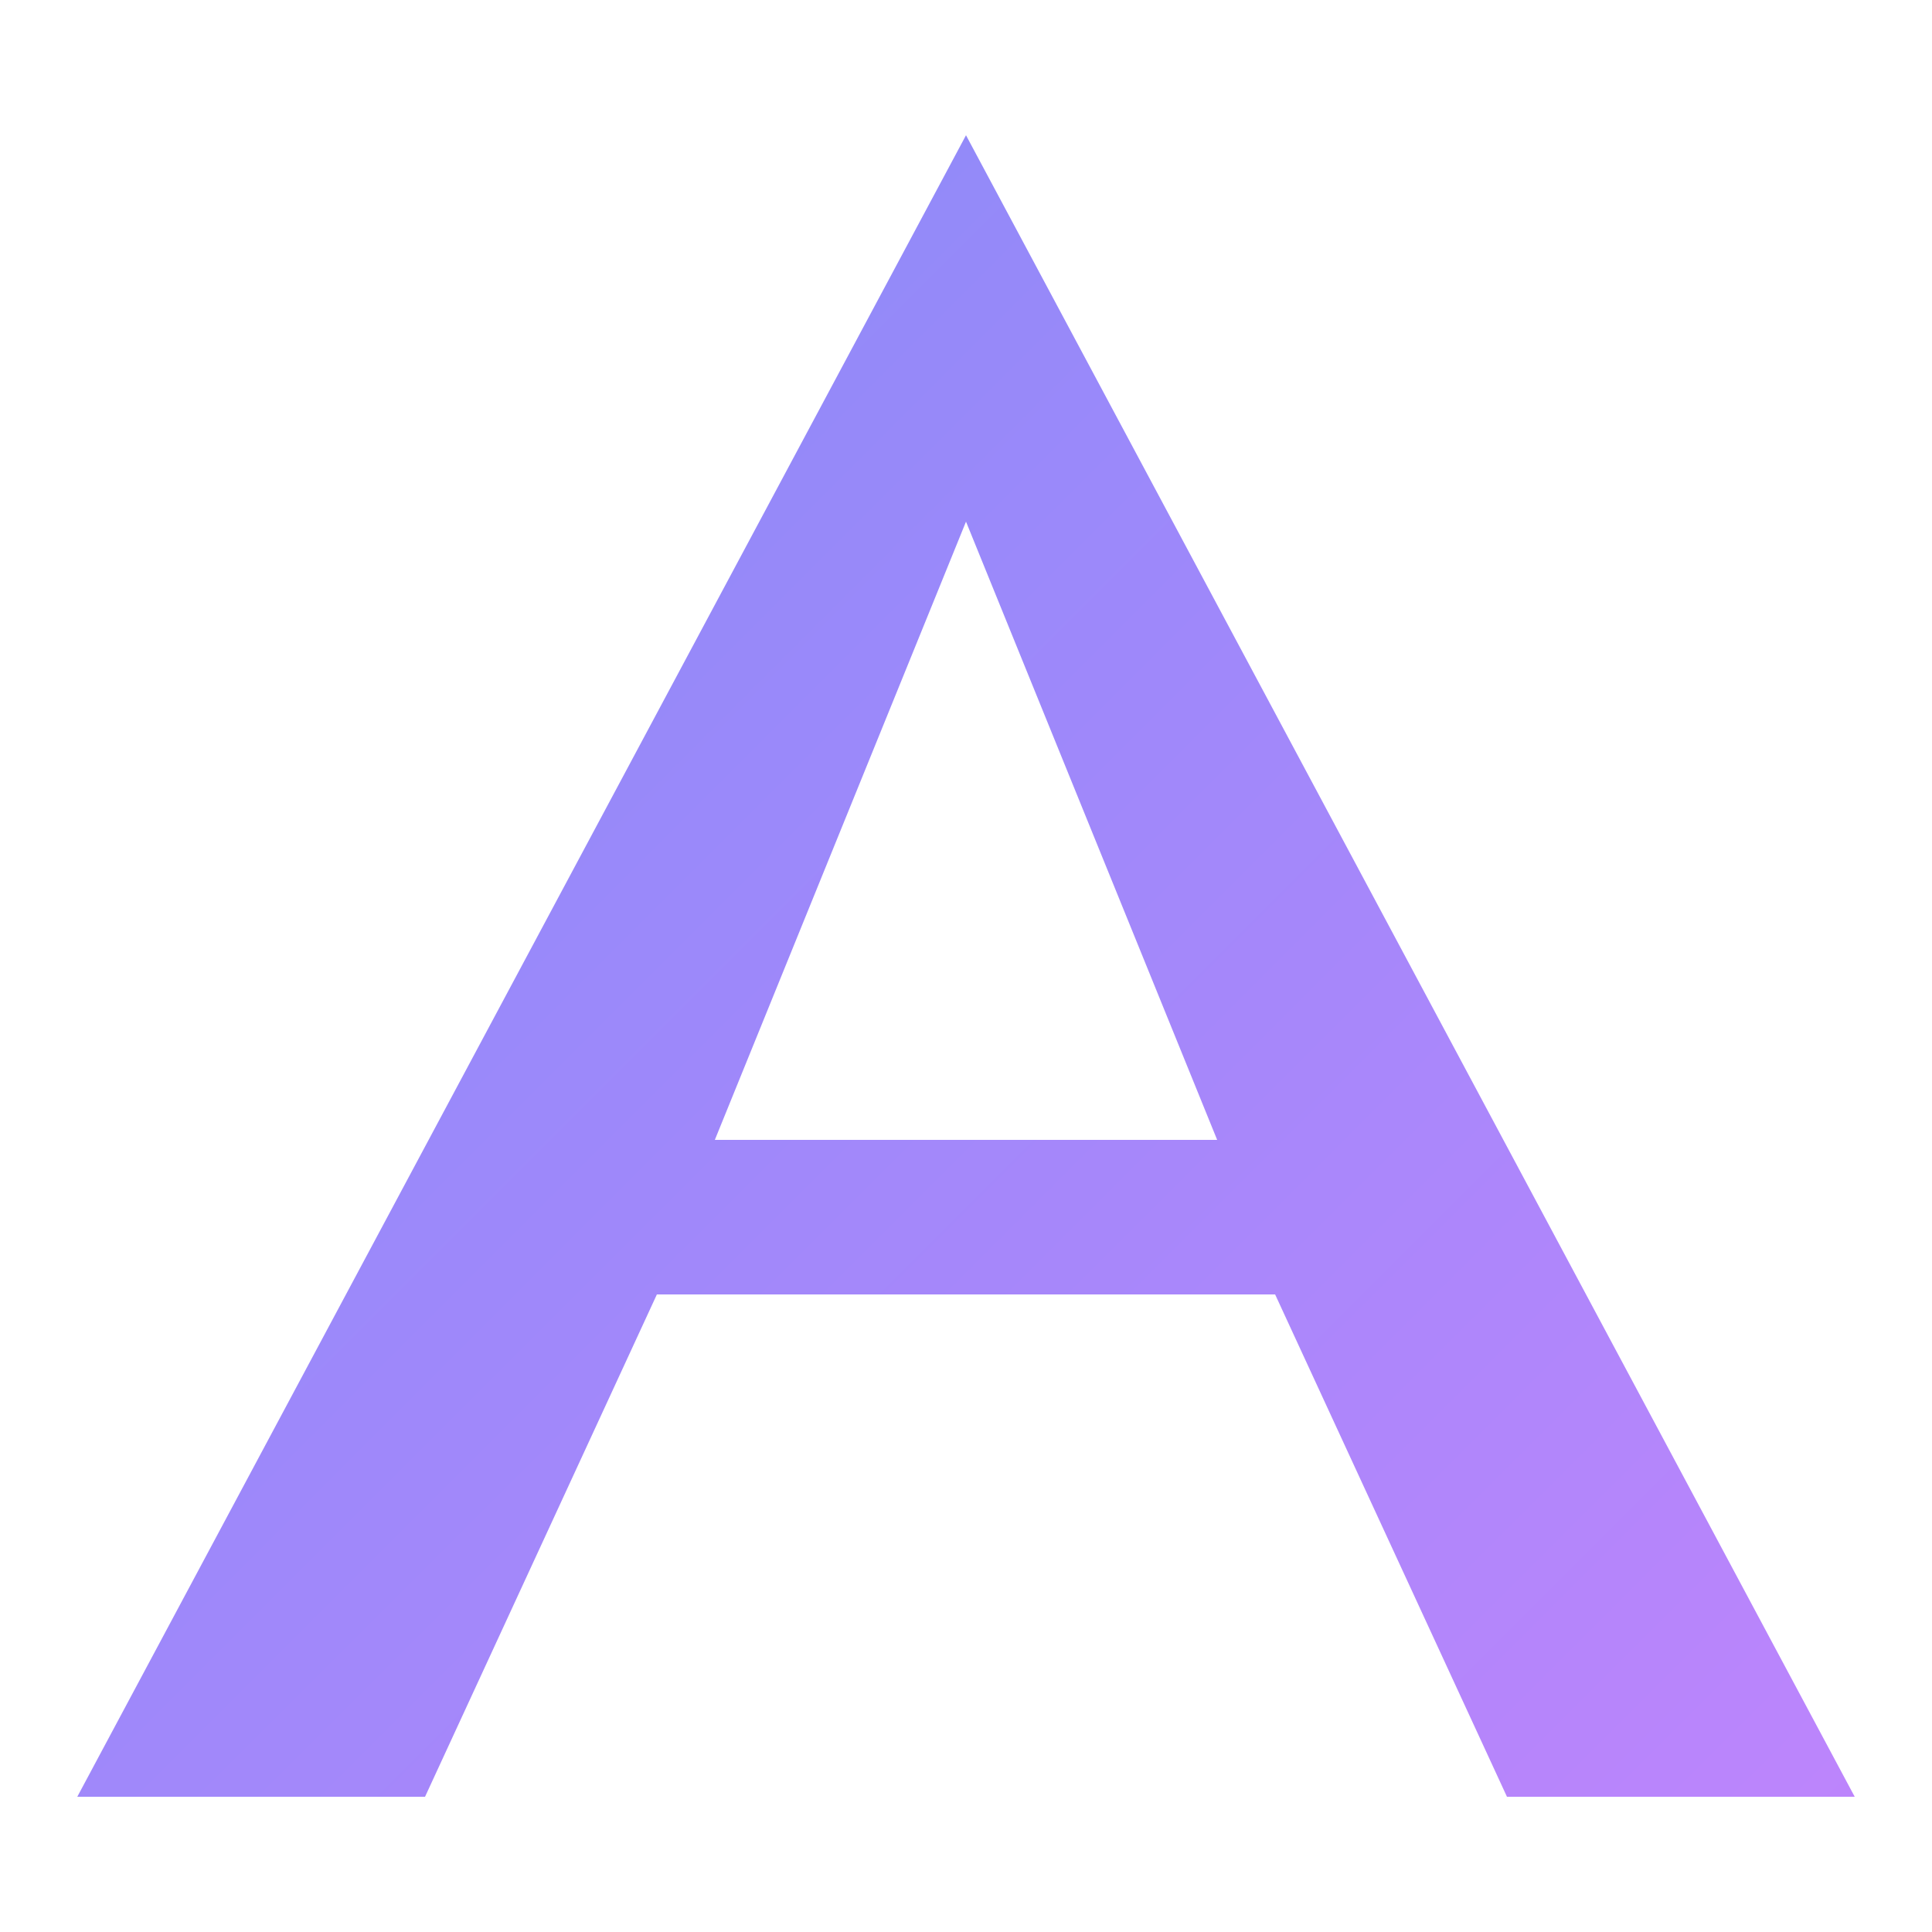
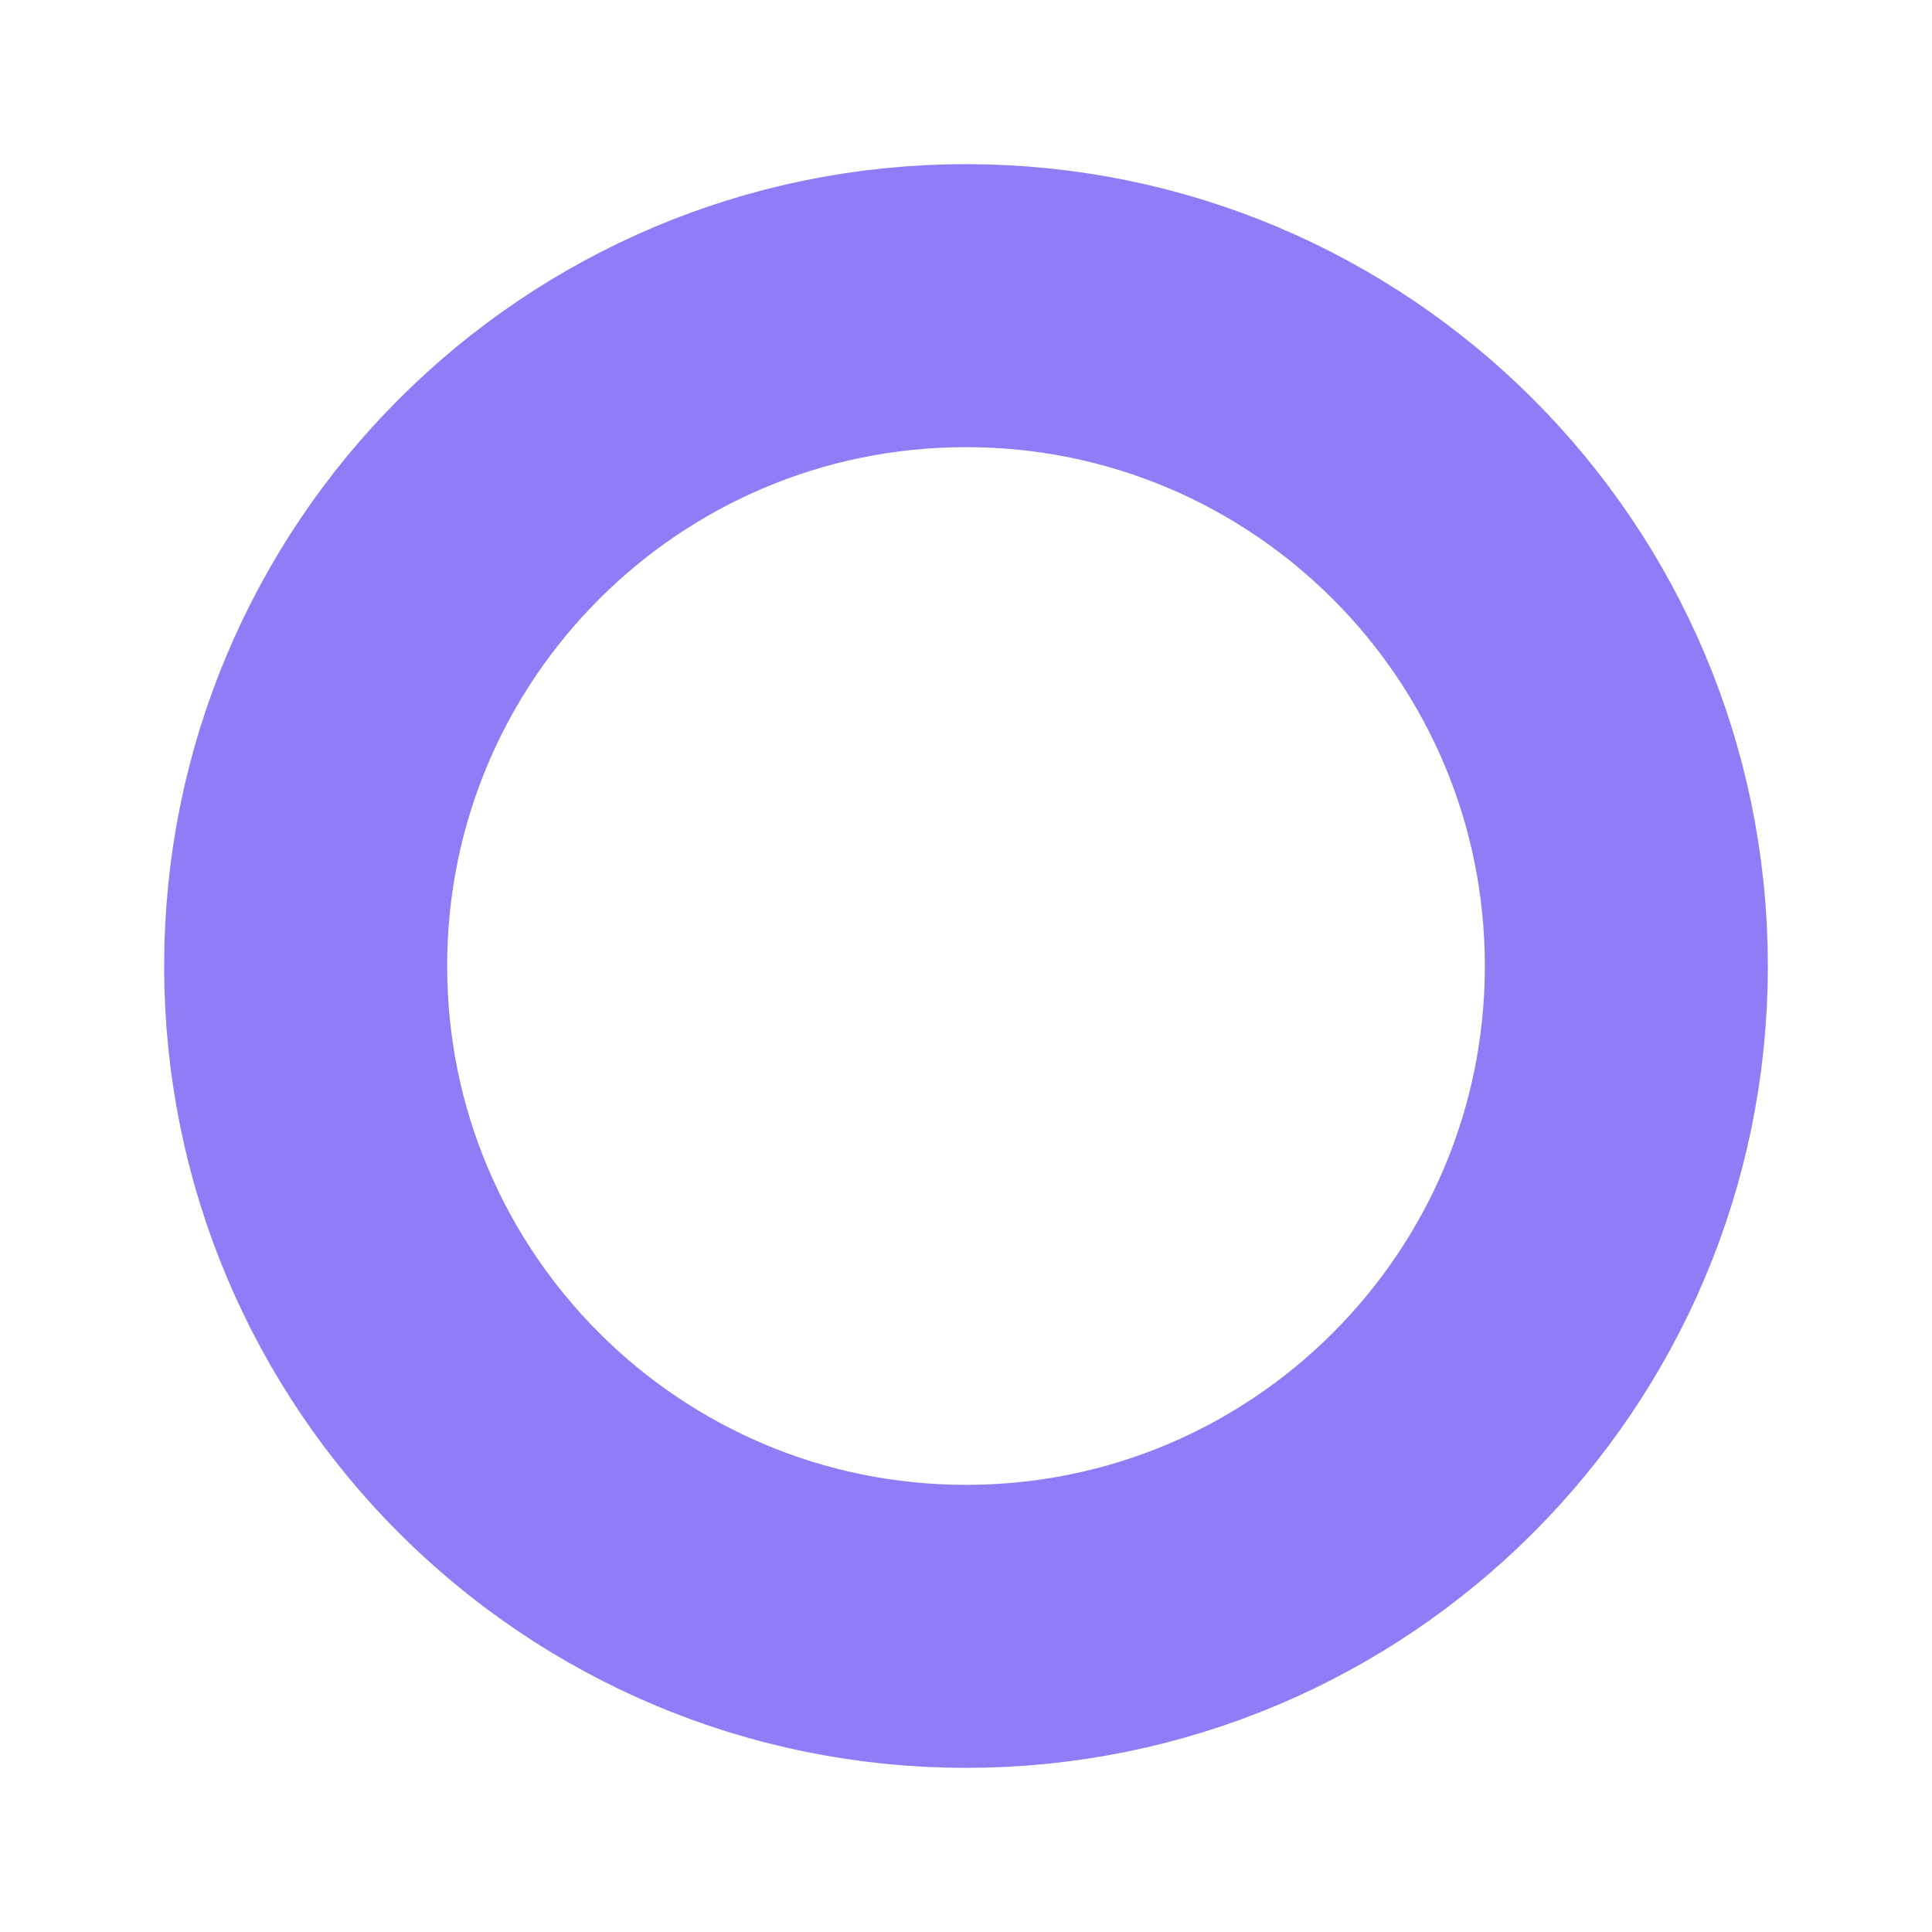
- <svg xmlns="http://www.w3.org/2000/svg" viewBox="0 0 100 100" fill="none">
-   <defs>
-     <linearGradient id="ag" x1="0" y1="0" x2="100" y2="100" gradientUnits="userSpaceOnUse">
-       <stop offset="0%" stop-color="#818cf8" />
-       <stop offset="100%" stop-color="#c084fc" />
-     </linearGradient>
-   </defs>
-   <path fill-rule="evenodd" clip-rule="evenodd" fill="url(#ag)" d="M50 7 L96 93 H78 L66 67 H34 L22 93 H4 Z M50 27 L63 59 H37 Z" />
+ <svg xmlns="http://www.w3.org/2000/svg" width="1024" height="1024" viewBox="0 0 1024 1024">
+   <circle cx="512" cy="512" r="350" fill="none" stroke="#8F7CF6" stroke-width="150" stroke-linecap="round" />
</svg>
